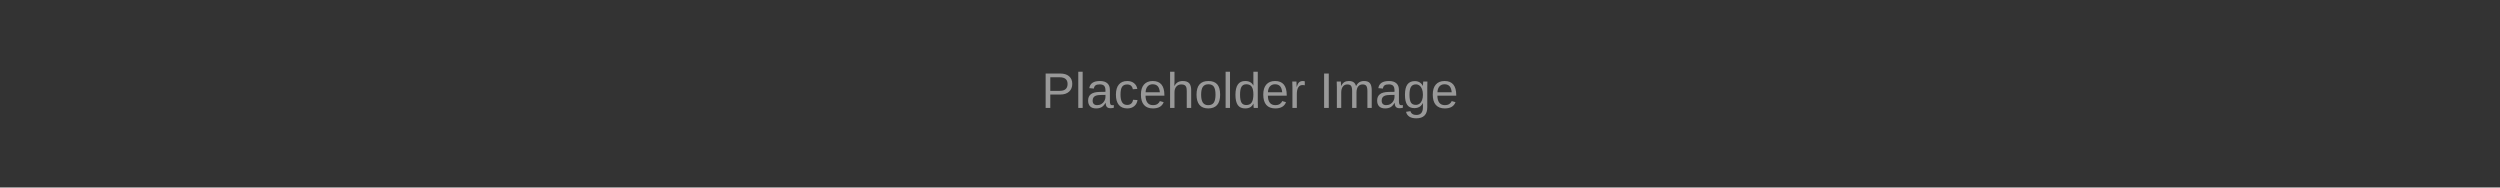
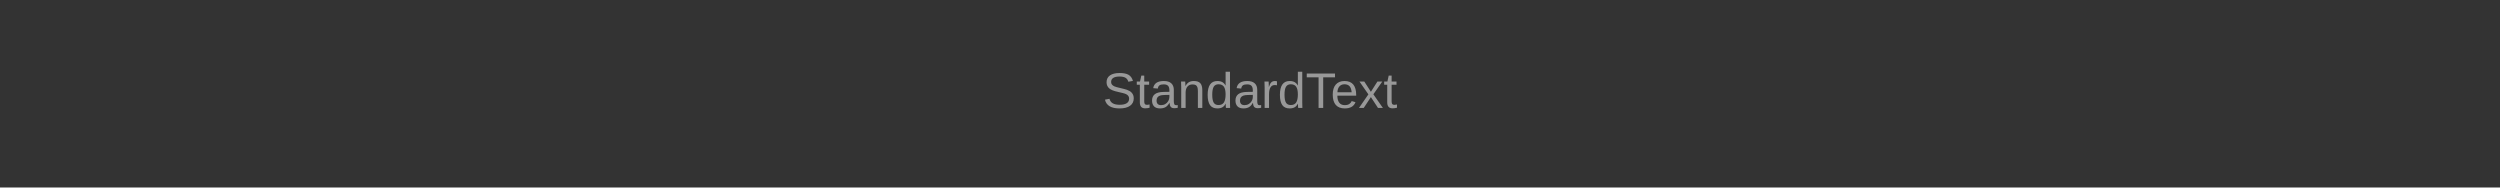
<svg xmlns="http://www.w3.org/2000/svg" width="1200" height="90">
  <rect width="100%" height="100%" fill="#333333" />
-   <text x="50%" y="50%" font-family="Arial" font-size="24" fill="#999999" text-anchor="middle" dominant-baseline="middle">Placeholder Image</text>
+   <text x="50%" y="50%" font-family="Arial" font-size="24" fill="#999999" text-anchor="middle" dominant-baseline="middle">StandardText</text>
</svg>
